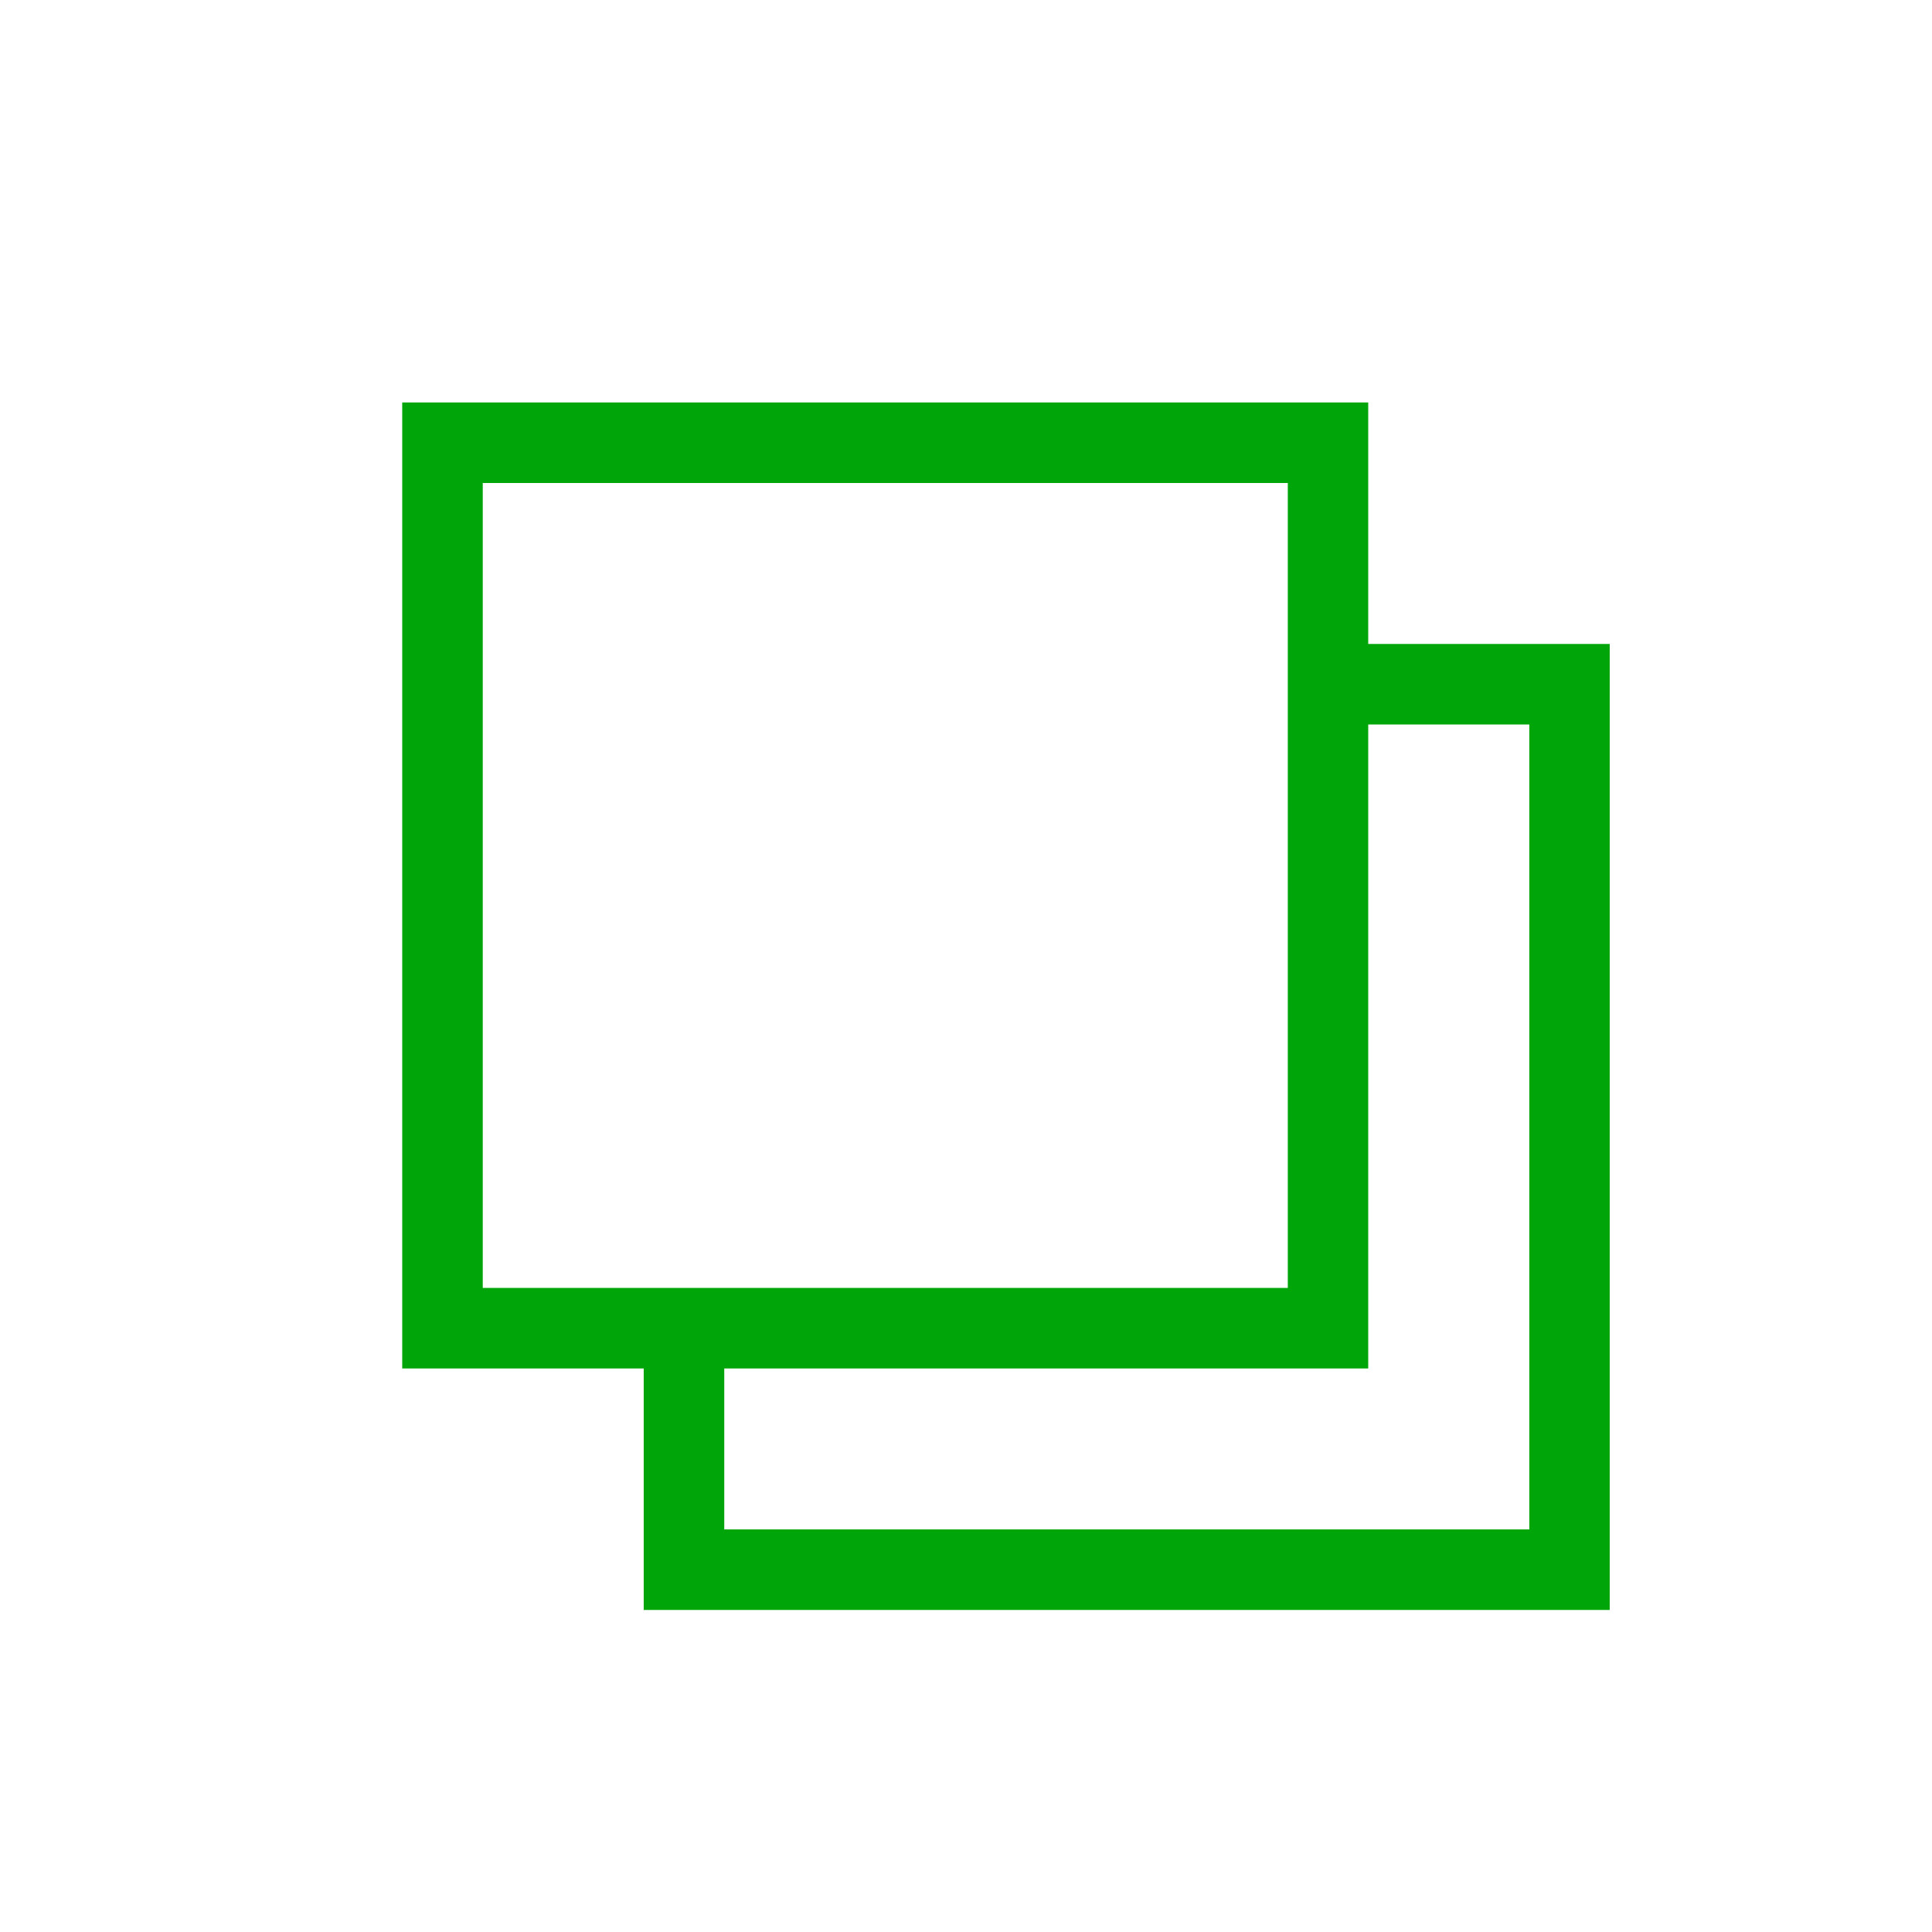
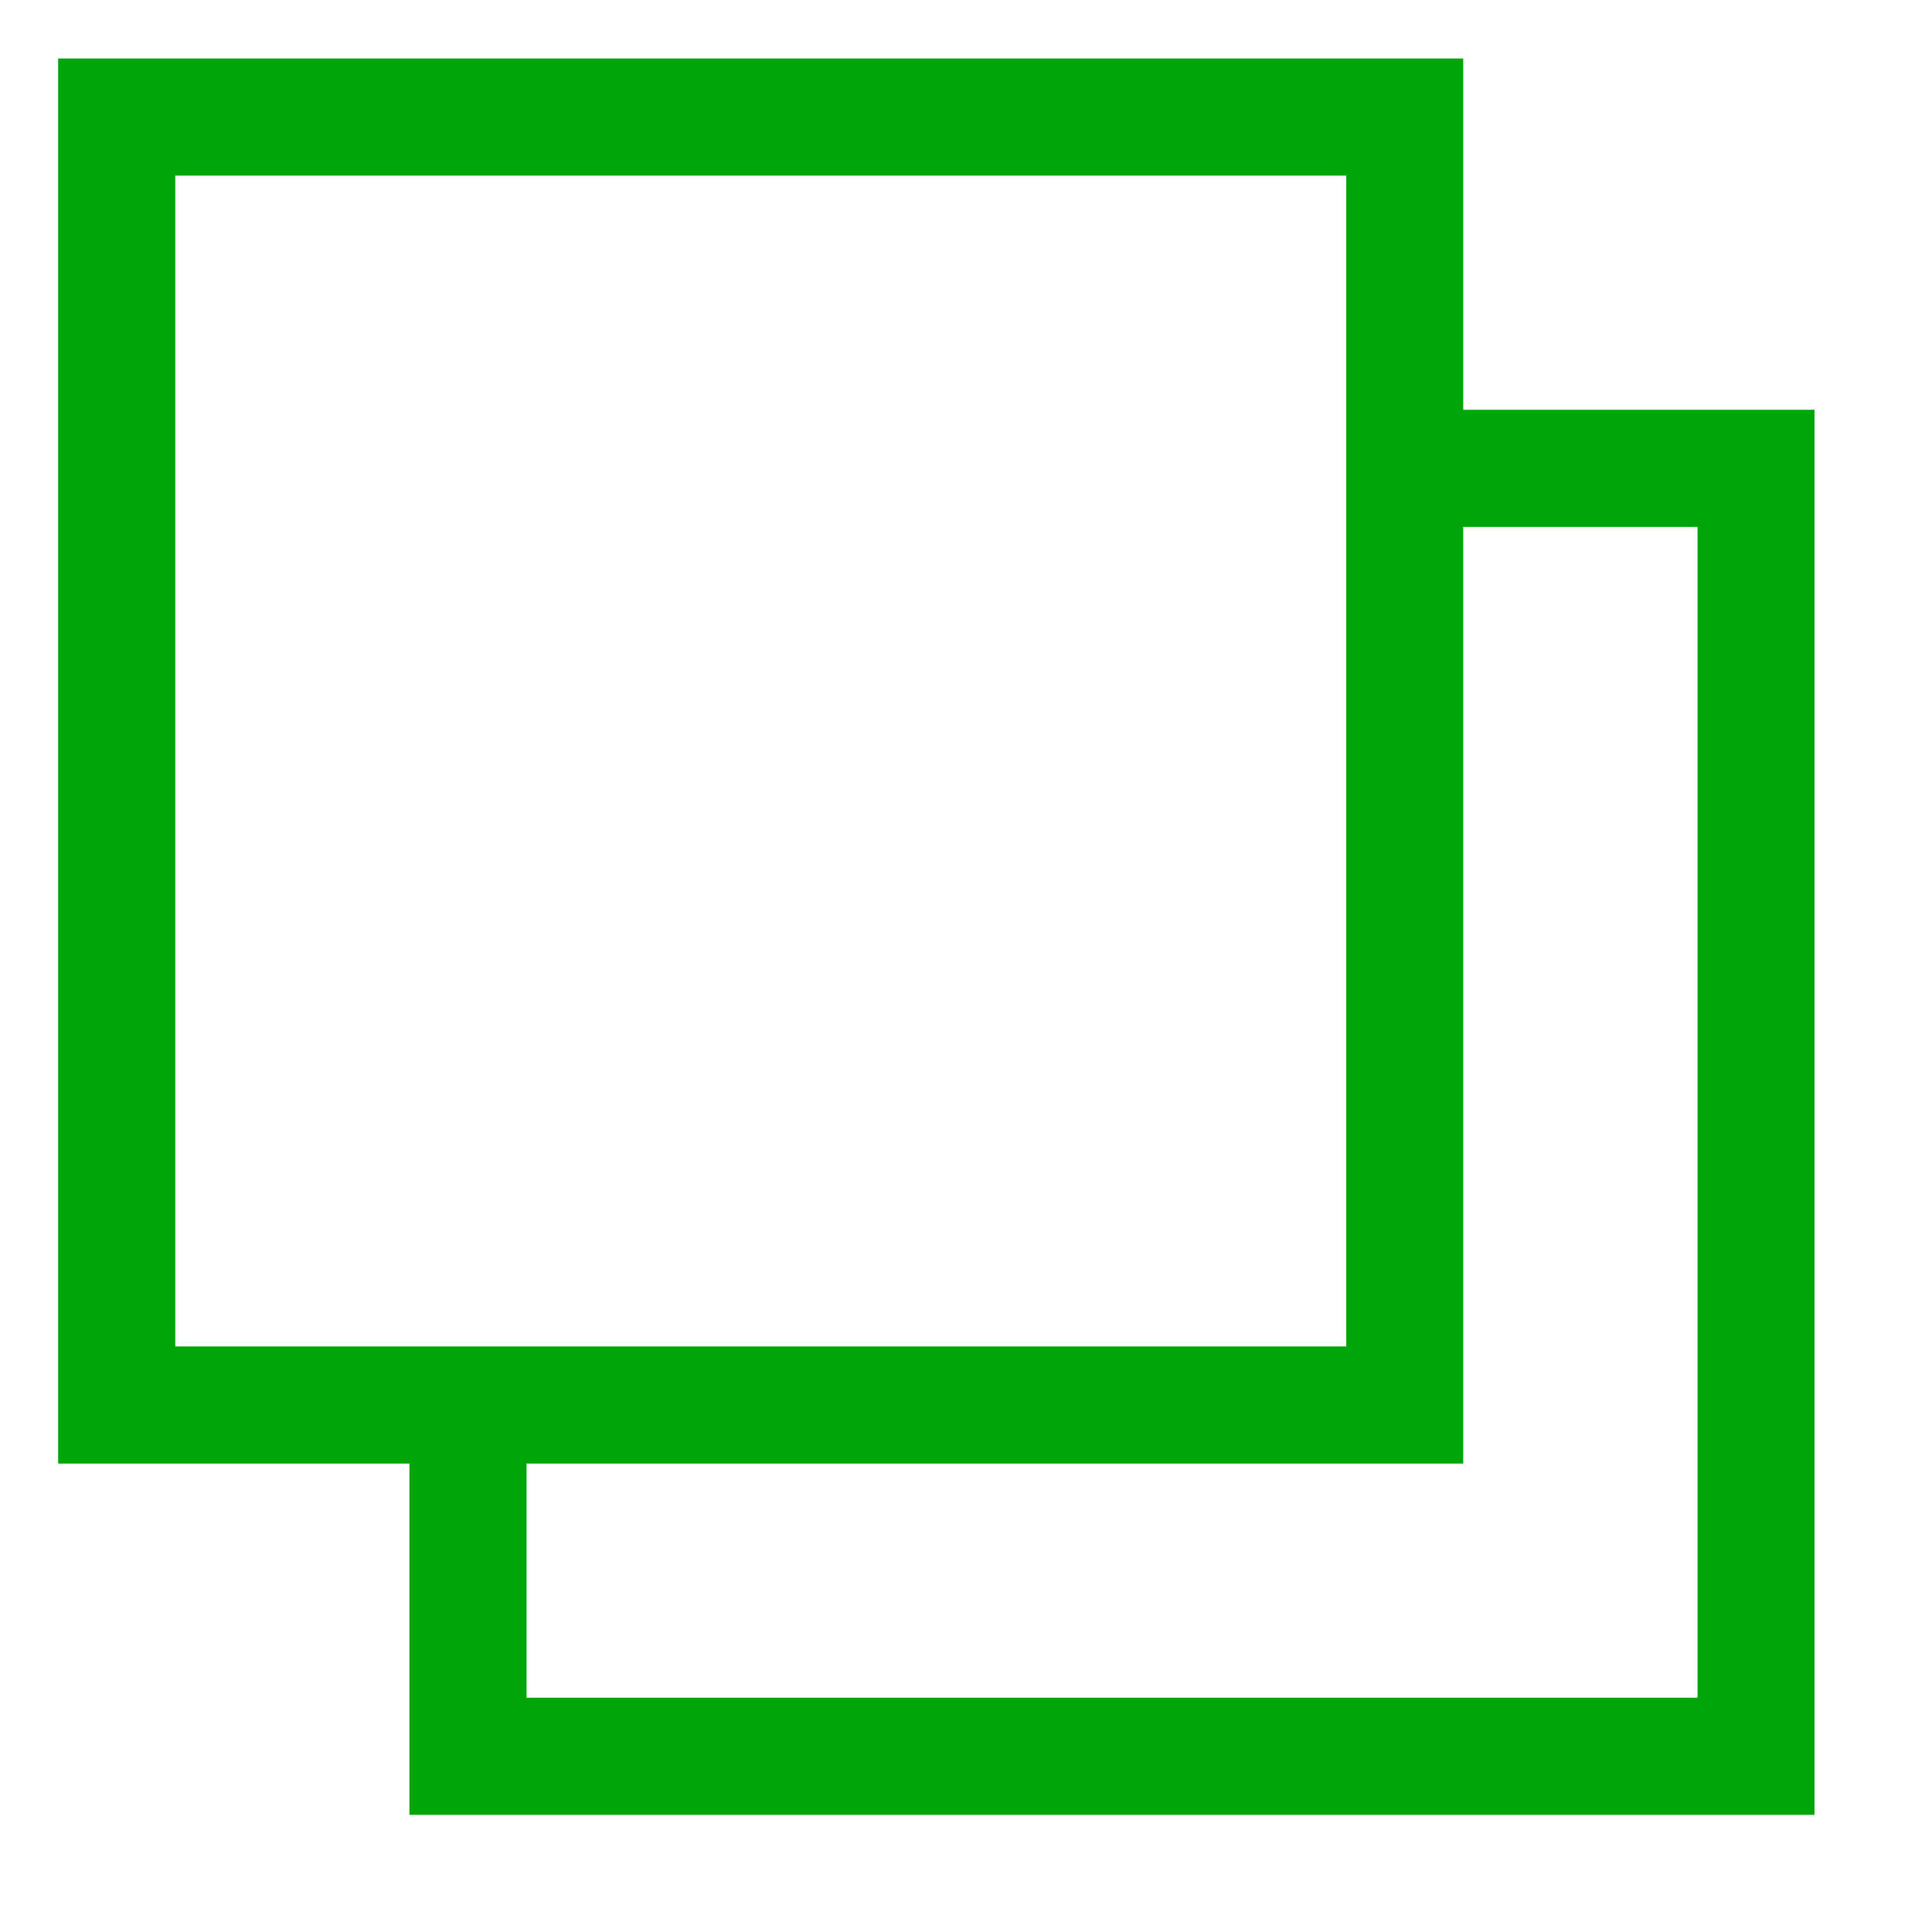
- <svg xmlns="http://www.w3.org/2000/svg" width="16" height="16" viewBox="0 0 16 16" fill="none">
-   <path d="M11.331 5.333H13.331V13.333H5.331V11.333H3.331V3.333H11.331V5.333ZM11.331 6V11.333H5.998V12.666H12.665V6H11.331ZM3.998 4V10.666H10.665V4H3.998Z" fill="#00A609" />
+ <svg xmlns="http://www.w3.org/2000/svg" width="11" height="11" viewBox="0 0 11 11" fill="none">
+   <path d="M8.331 2.333H10.331V10.333H2.331V8.333H0.331V0.333H8.331V2.333ZM8.331 3V8.333H2.998V9.666H9.665V3H8.331ZM0.998 1V7.666H7.665V1H0.998Z" fill="#00A609" />
</svg>
